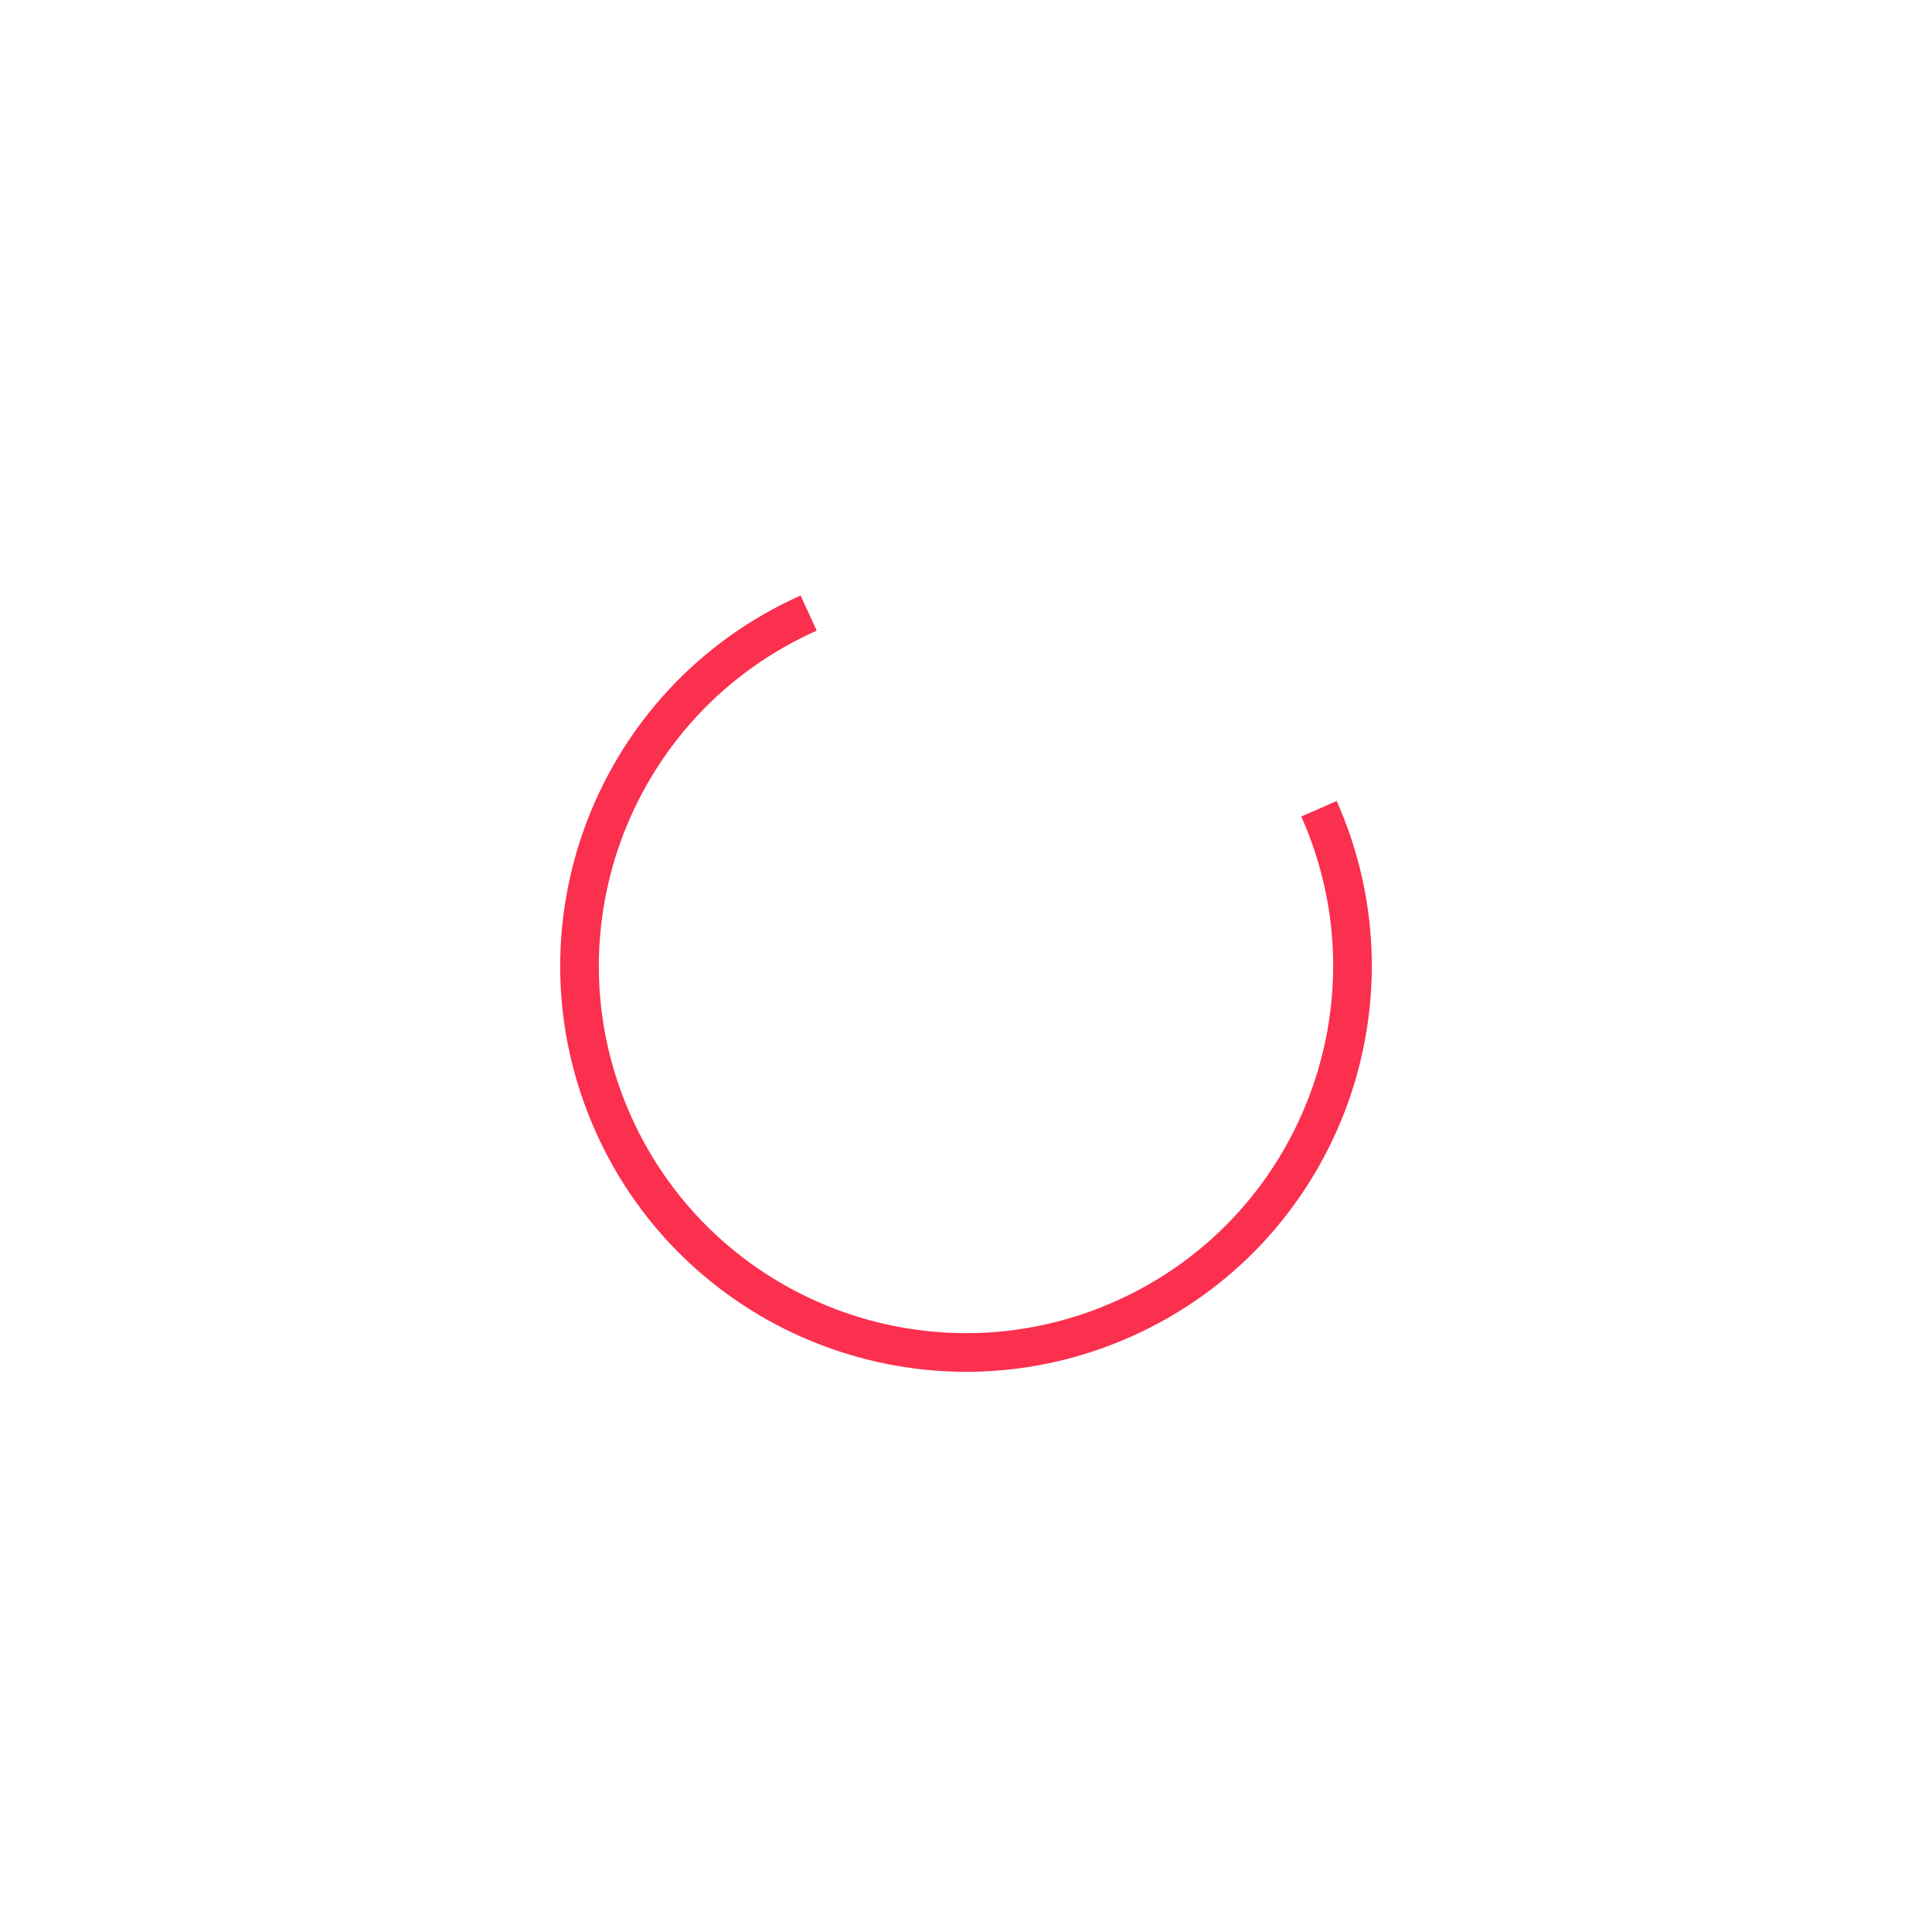
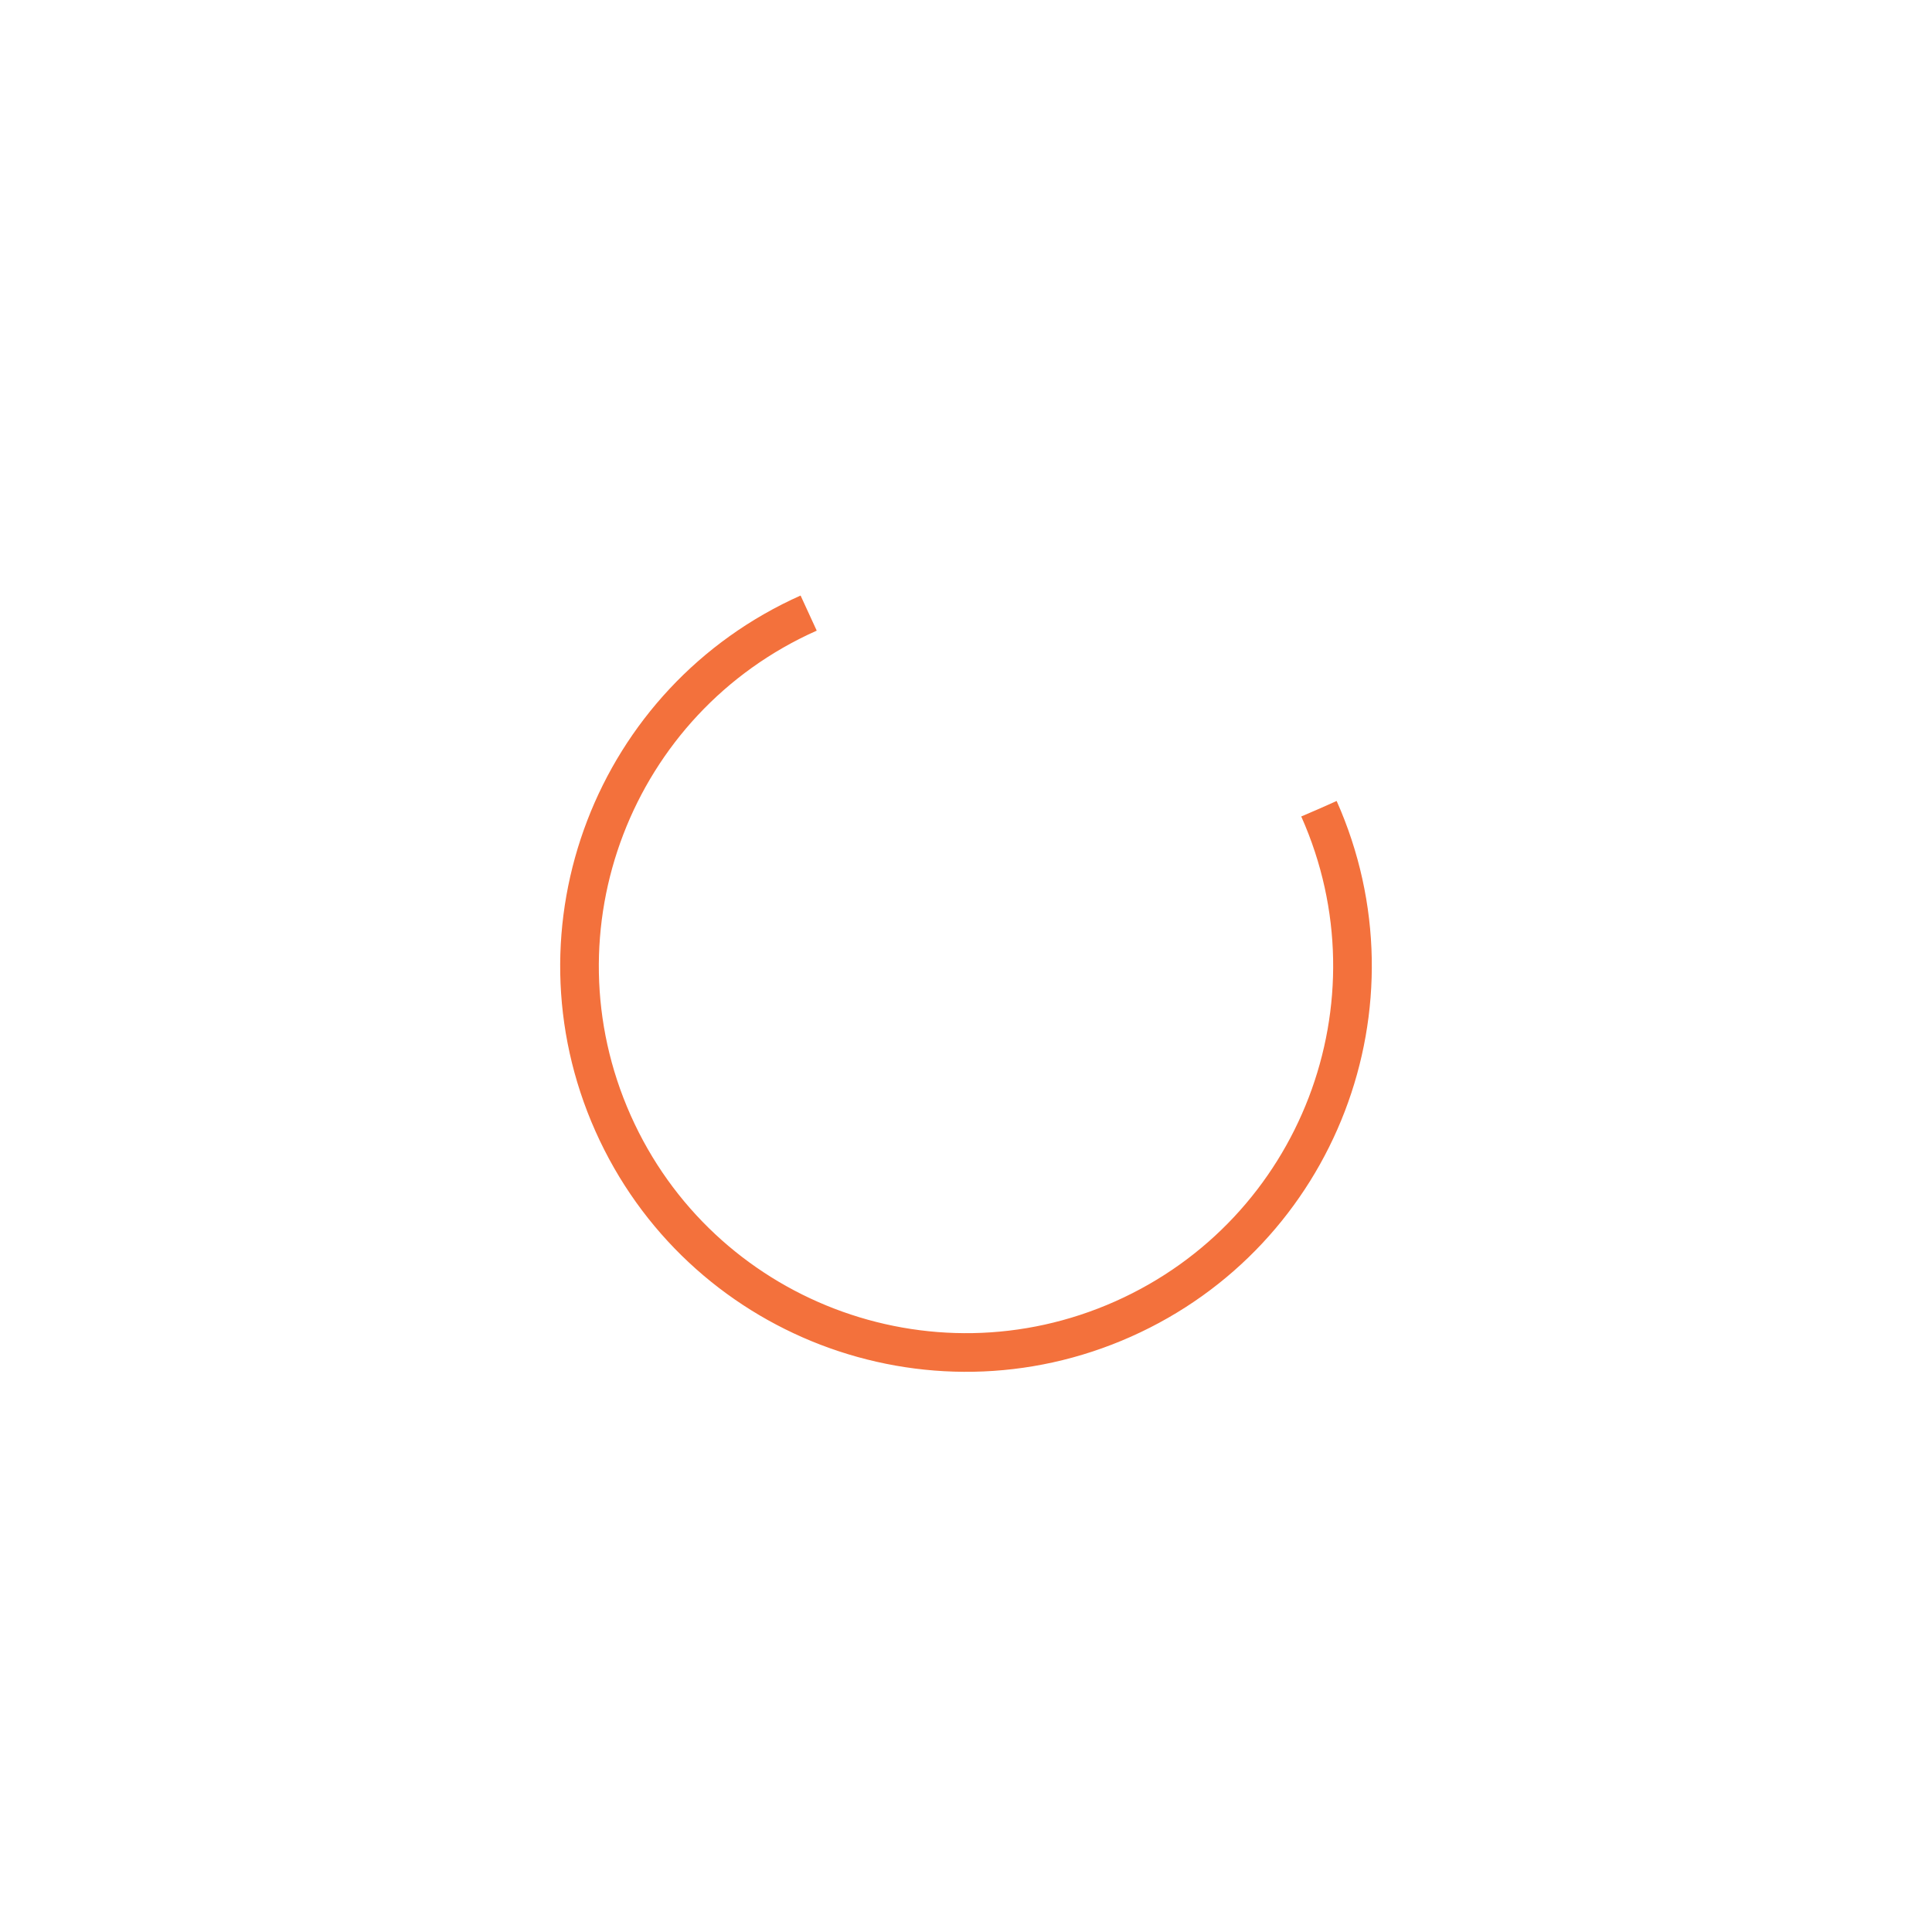
<svg xmlns="http://www.w3.org/2000/svg" width="100px" height="100px" viewBox="0 0 100 100" preserveAspectRatio="xMidYMid" class="lds-rolling" style="background: none;">
-   <circle cx="50" cy="50" fill="none" ng-attr-stroke="{{config.color}}" ng-attr-stroke-width="{{config.width}}" ng-attr-r="{{config.radius}}" ng-attr-stroke-dasharray="{{config.dasharray}}" stroke="#fb2f4e" stroke-width="2" r="20" stroke-dasharray="94.248 33.416" transform="rotate(336 50 50)">
+   <circle cx="50" cy="50" fill="none" ng-attr-stroke="{{config.color}}" ng-attr-stroke-width="{{config.width}}" ng-attr-r="{{config.radius}}" ng-attr-stroke-dasharray="{{config.dasharray}}" stroke="#F3713C" stroke-width="2" r="20" stroke-dasharray="94.248 33.416" transform="rotate(336 50 50)">
    <animateTransform attributeName="transform" type="rotate" calcMode="linear" values="0 50 50;360 50 50" keyTimes="0;1" dur="1s" begin="0s" repeatCount="indefinite" />
  </circle>
</svg>
